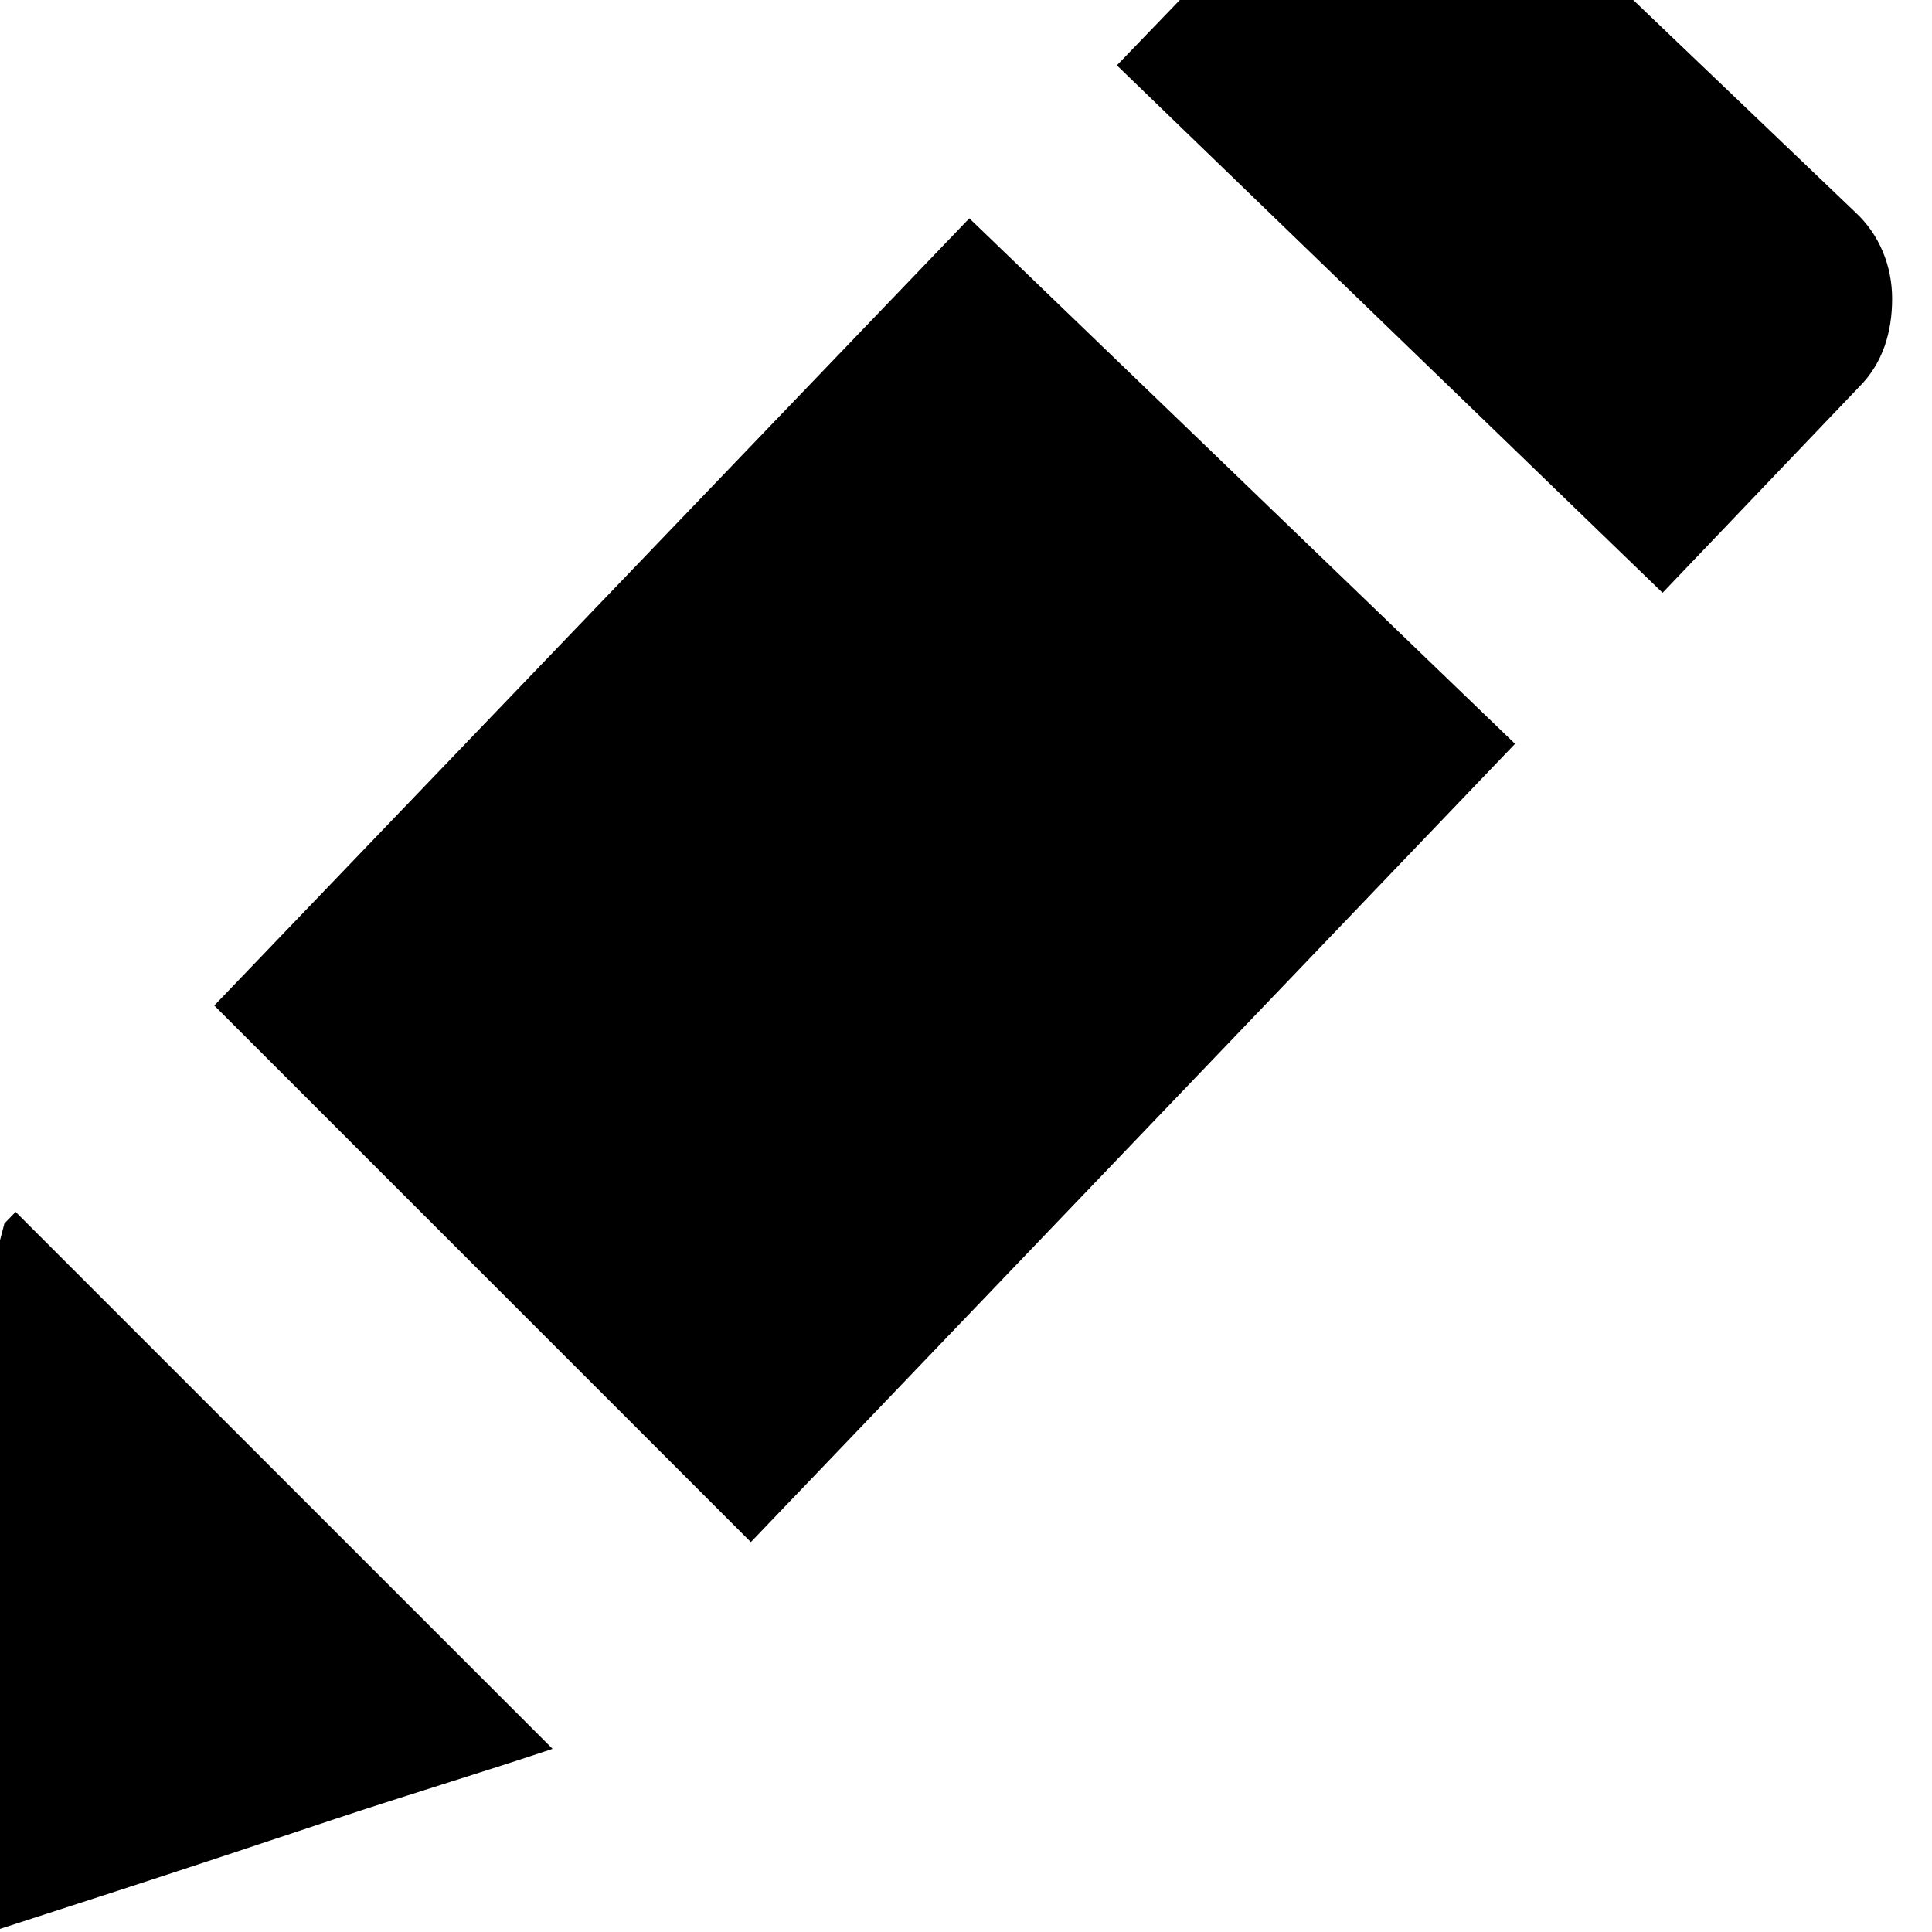
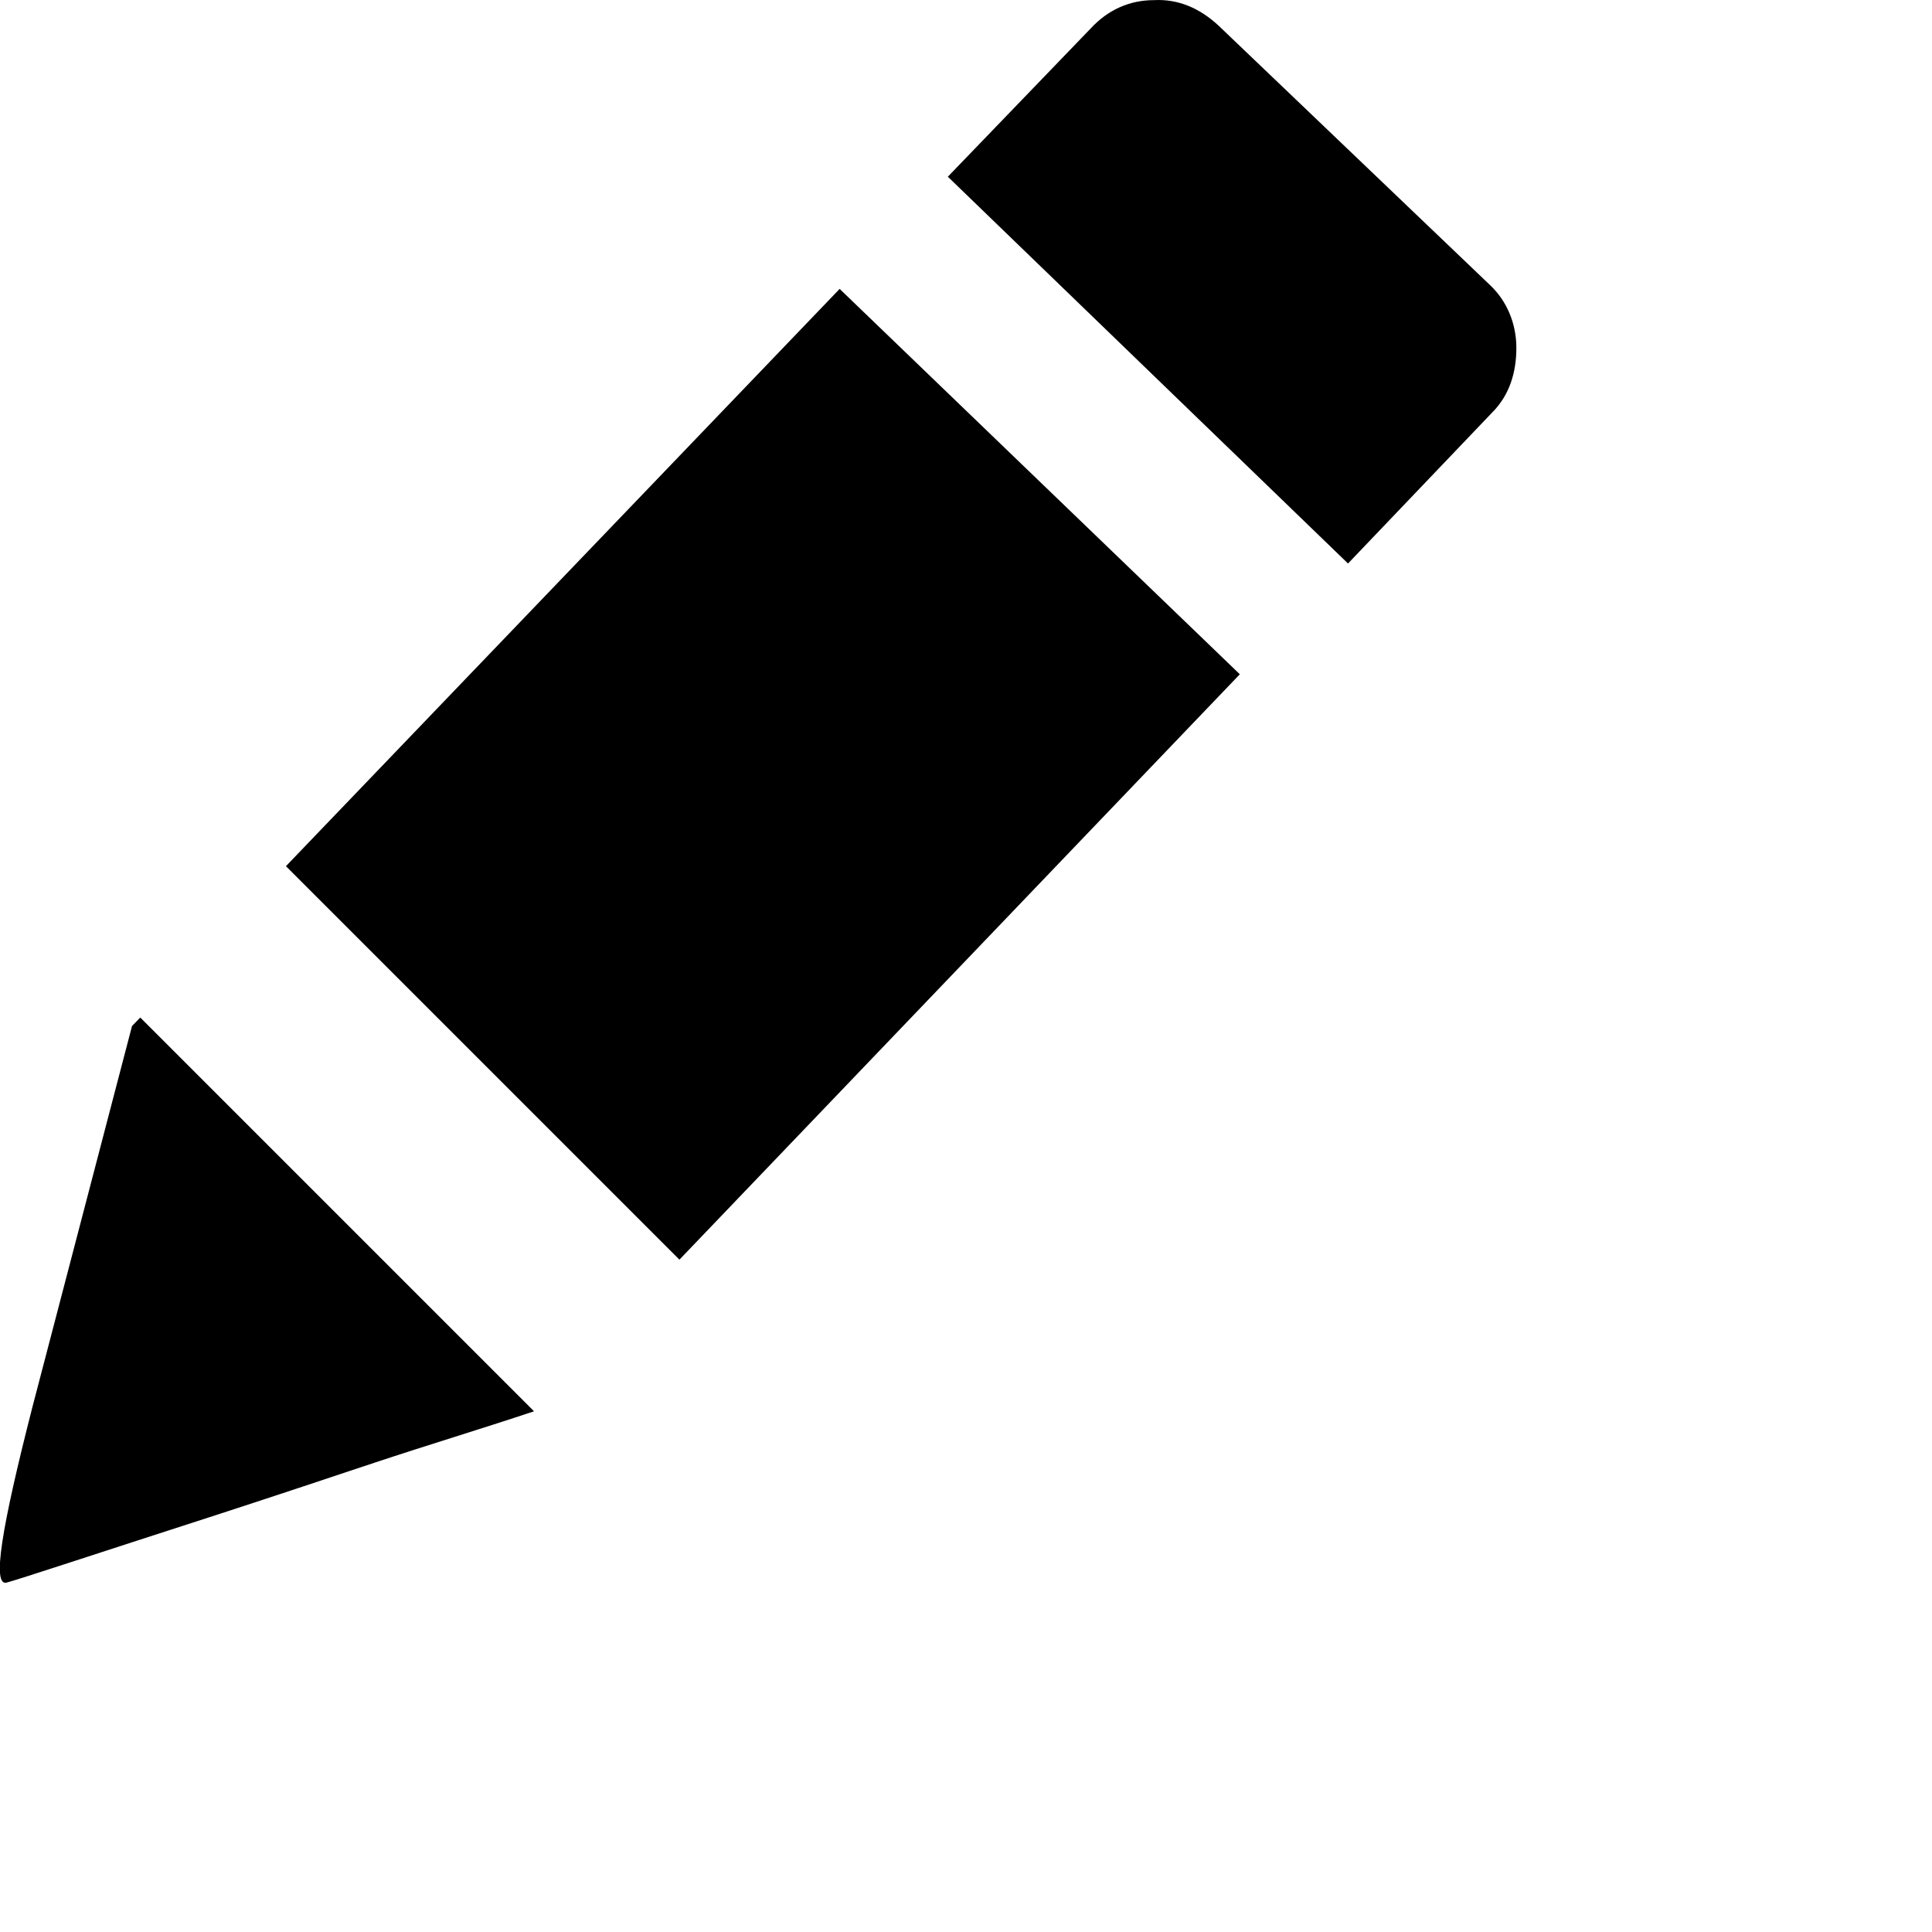
- <svg xmlns="http://www.w3.org/2000/svg" version="1.1" id="Layer_1" x="0px" y="0px" viewBox="10 10 110 110" style="enable-background:new 0 0 117.74 122.88" xml:space="preserve">
+ <svg xmlns="http://www.w3.org/2000/svg" version="1.1" id="Layer_1" x="0px" y="0px" viewBox="0 0 150 150" style="enable-background:new 0 0 117.74 122.88" xml:space="preserve">
  <style type="text/css">.st0{fill-rule:evenodd;clip-rule:evenodd;}</style>
  <g>
    <path class="st0" d="M94.62,2c-1.46-1.36-3.14-2.09-5.02-1.99c-1.88,0-3.56,0.73-4.92,2.2L73.59,13.72l31.07,30.03l11.19-11.72 c1.36-1.36,1.88-3.14,1.88-5.02s-0.73-3.66-2.09-4.92L94.62,2L94.62,2L94.62,2z M41.44,109.58c-4.08,1.36-8.26,2.62-12.35,3.98 c-4.08,1.36-8.16,2.72-12.35,4.08c-9.73,3.14-15.07,4.92-16.22,5.23c-1.15,0.31-0.42-4.18,1.99-13.6l7.74-29.61l0.64-0.66 l30.56,30.56L41.44,109.58L41.44,109.58L41.44,109.58z M22.2,67.25l42.99-44.82l31.07,29.92L52.75,97.8L22.2,67.25L22.2,67.25z" />
  </g>
</svg>
